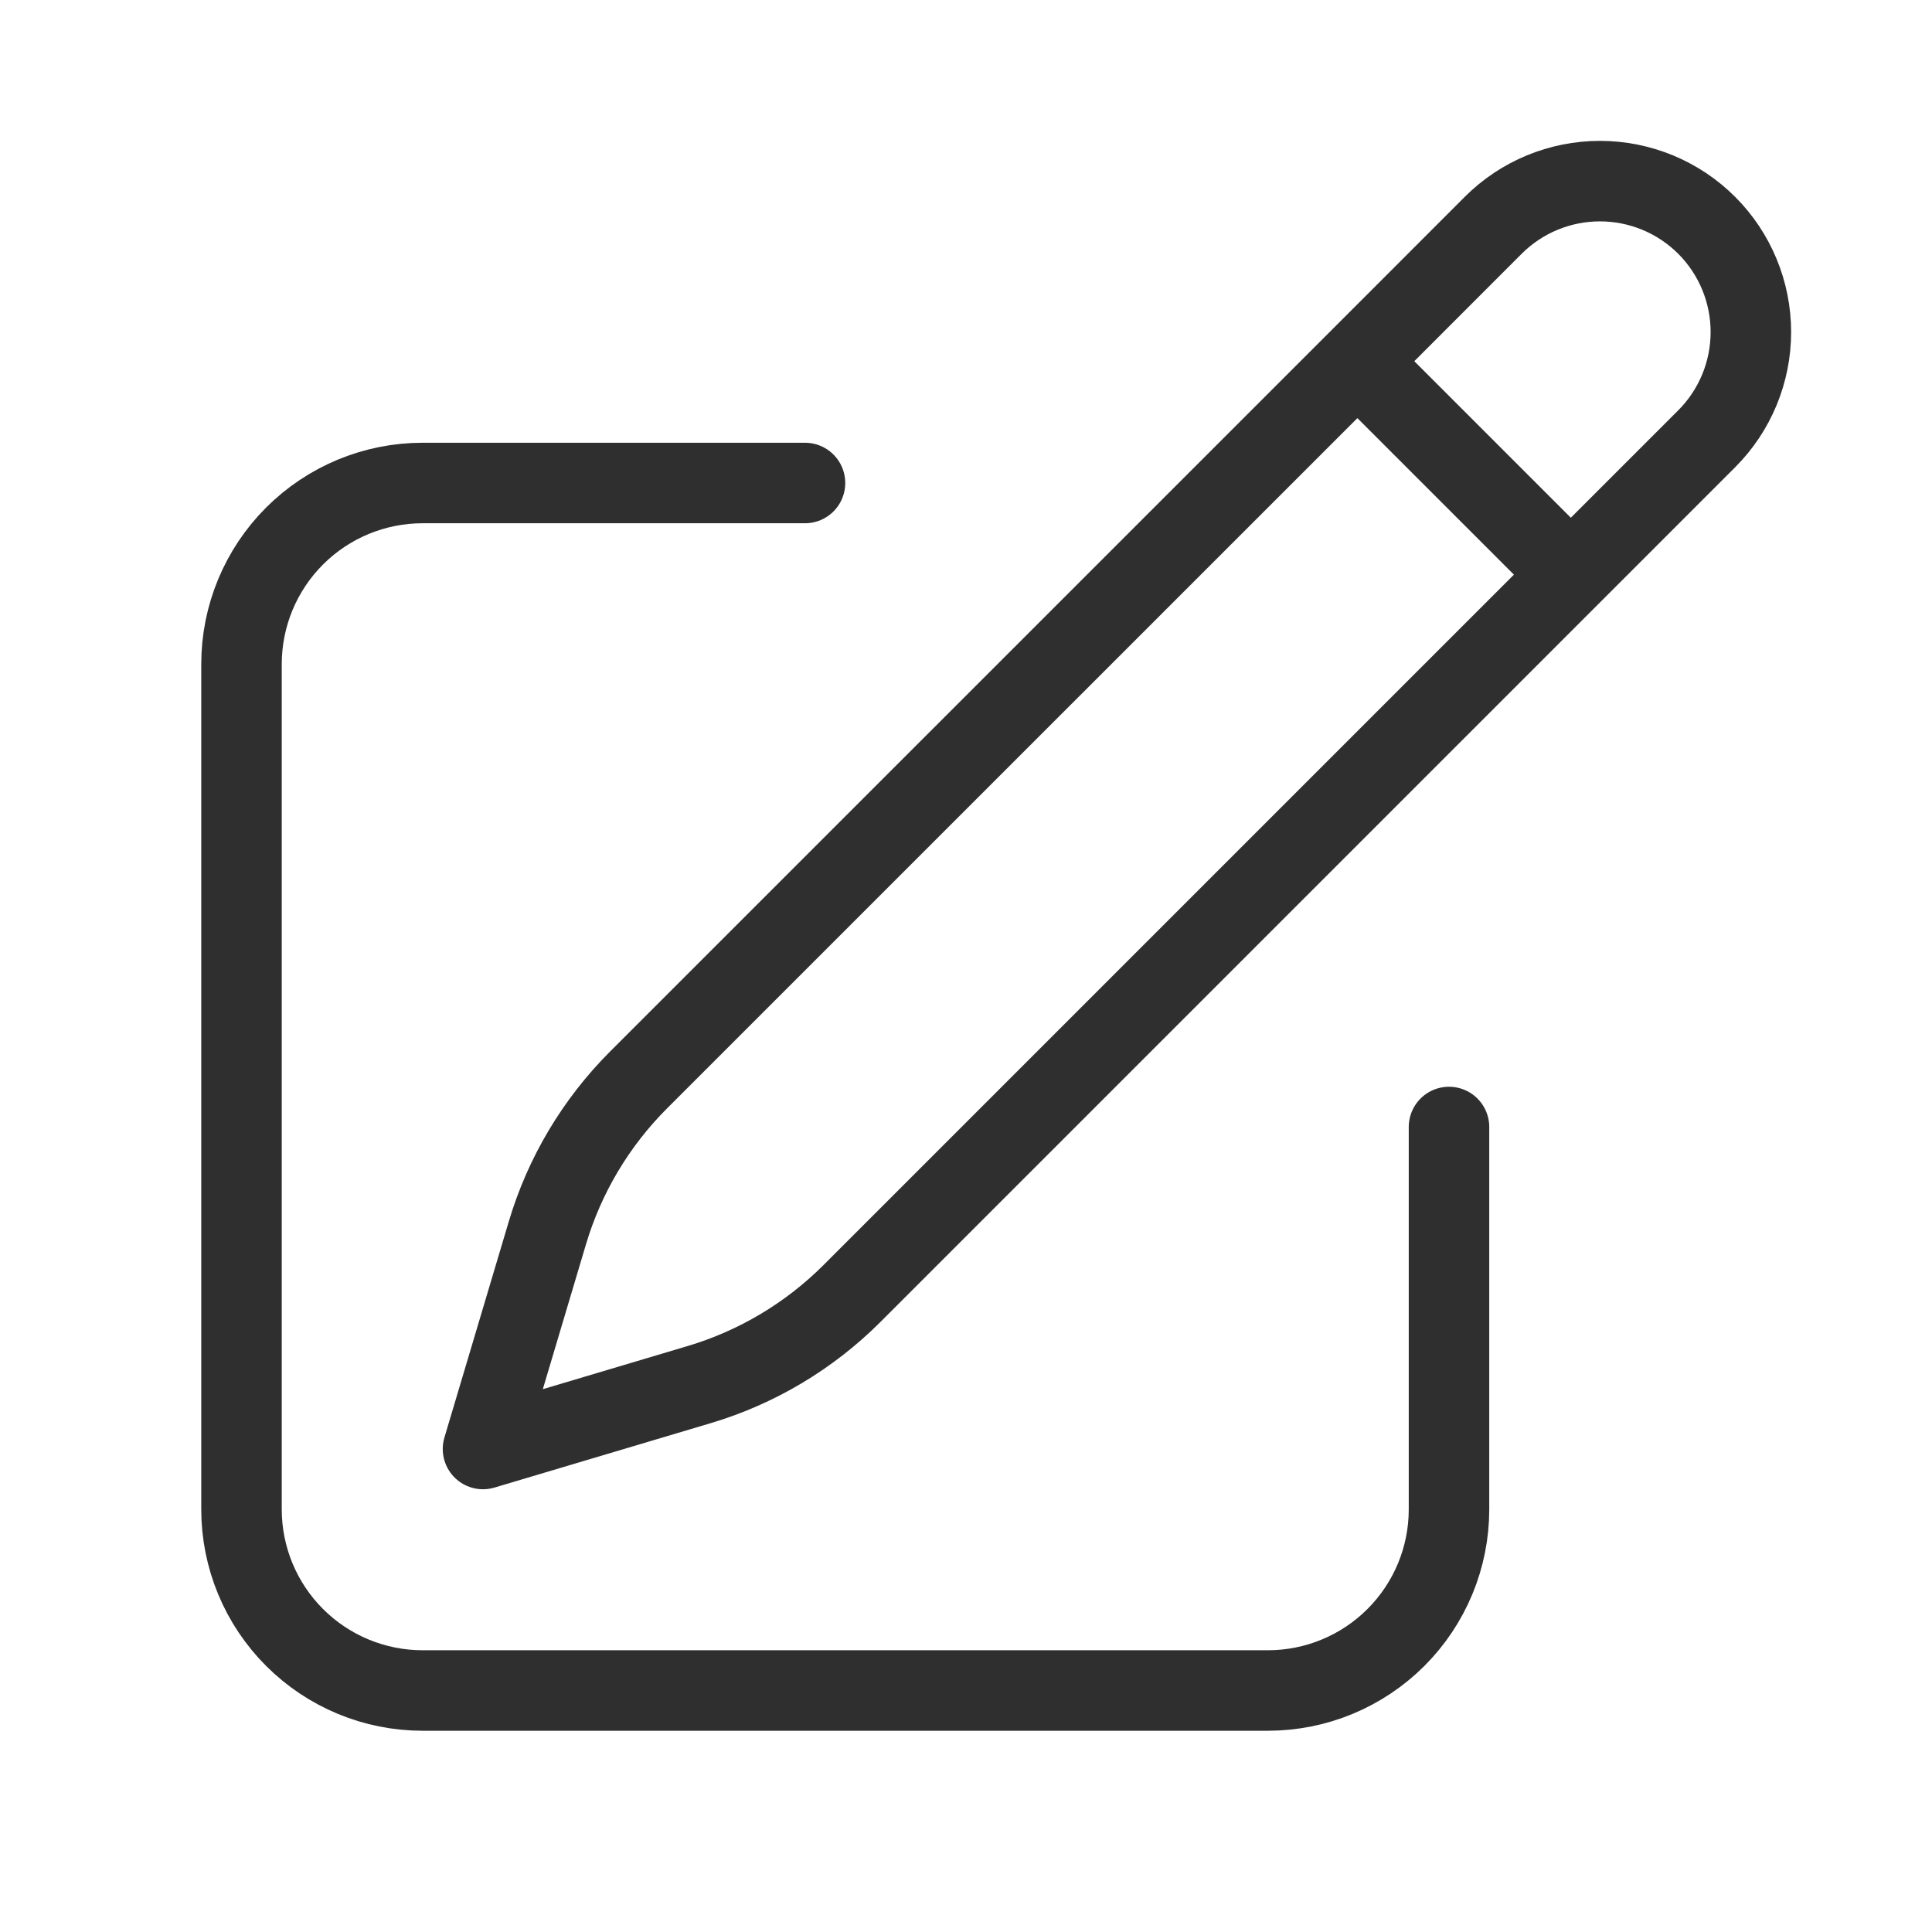
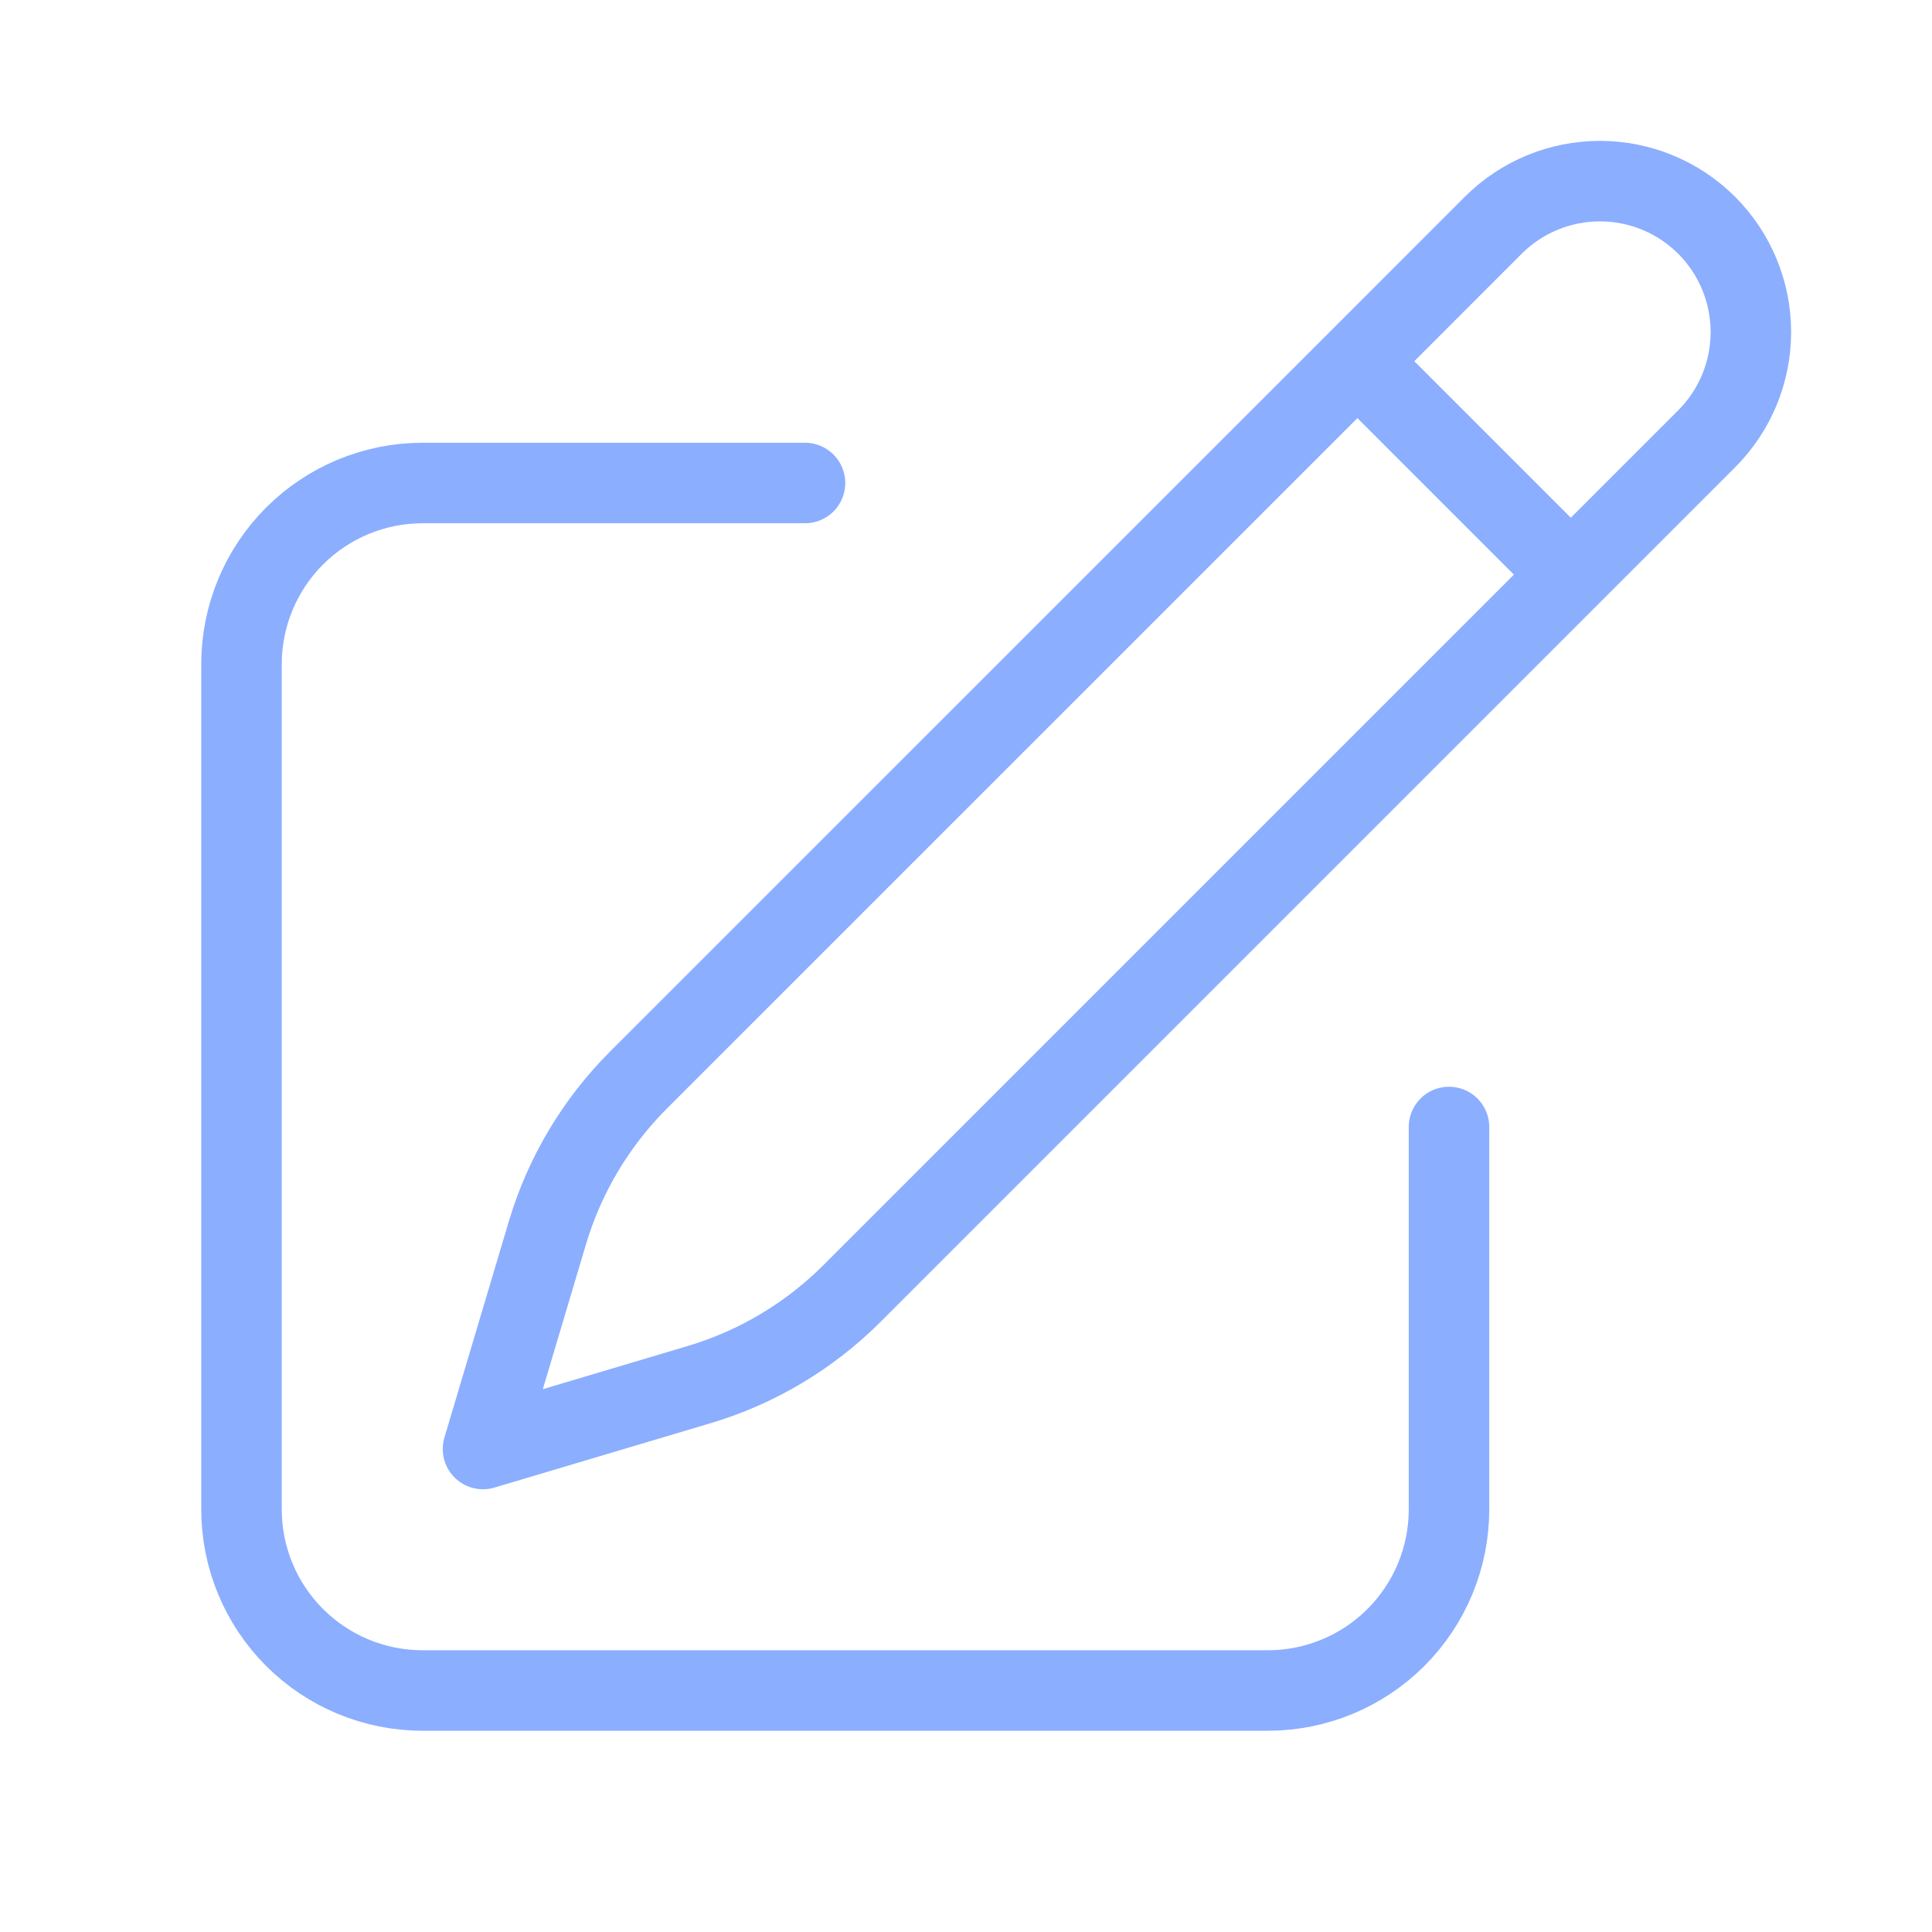
<svg xmlns="http://www.w3.org/2000/svg" width="24" height="24" viewBox="0 0 24 24" fill="none">
-   <path d="M16.862 4.487L18.549 2.799C18.901 2.447 19.378 2.25 19.875 2.25C20.372 2.25 20.849 2.447 21.201 2.799C21.553 3.151 21.75 3.628 21.75 4.125C21.75 4.622 21.553 5.099 21.201 5.451L10.582 16.07C10.053 16.598 9.401 16.987 8.685 17.2L6 18L6.8 15.315C7.013 14.599 7.402 13.947 7.93 13.418L16.862 4.487ZM16.862 4.487L19.5 7.125M18 14V18.75C18 19.347 17.763 19.919 17.341 20.341C16.919 20.763 16.347 21 15.75 21H5.25C4.653 21 4.081 20.763 3.659 20.341C3.237 19.919 3 19.347 3 18.75V8.25C3 7.653 3.237 7.081 3.659 6.659C4.081 6.237 4.653 6 5.25 6H10" stroke="#2F2F2F" stroke-linecap="round" stroke-linejoin="round" />
+   <path d="M16.862 4.487L18.549 2.799C18.901 2.447 19.378 2.25 19.875 2.25C20.372 2.25 20.849 2.447 21.201 2.799C21.553 3.151 21.75 3.628 21.75 4.125C21.75 4.622 21.553 5.099 21.201 5.451L10.582 16.07C10.053 16.598 9.401 16.987 8.685 17.2L6 18L6.8 15.315C7.013 14.599 7.402 13.947 7.93 13.418L16.862 4.487ZM16.862 4.487L19.5 7.125M18 14V18.75C18 19.347 17.763 19.919 17.341 20.341C16.919 20.763 16.347 21 15.75 21H5.25C4.653 21 4.081 20.763 3.659 20.341C3.237 19.919 3 19.347 3 18.75V8.25C3 7.653 3.237 7.081 3.659 6.659C4.081 6.237 4.653 6 5.25 6H10" stroke="#8BAEFF" stroke-linecap="round" stroke-linejoin="round" />
</svg>
